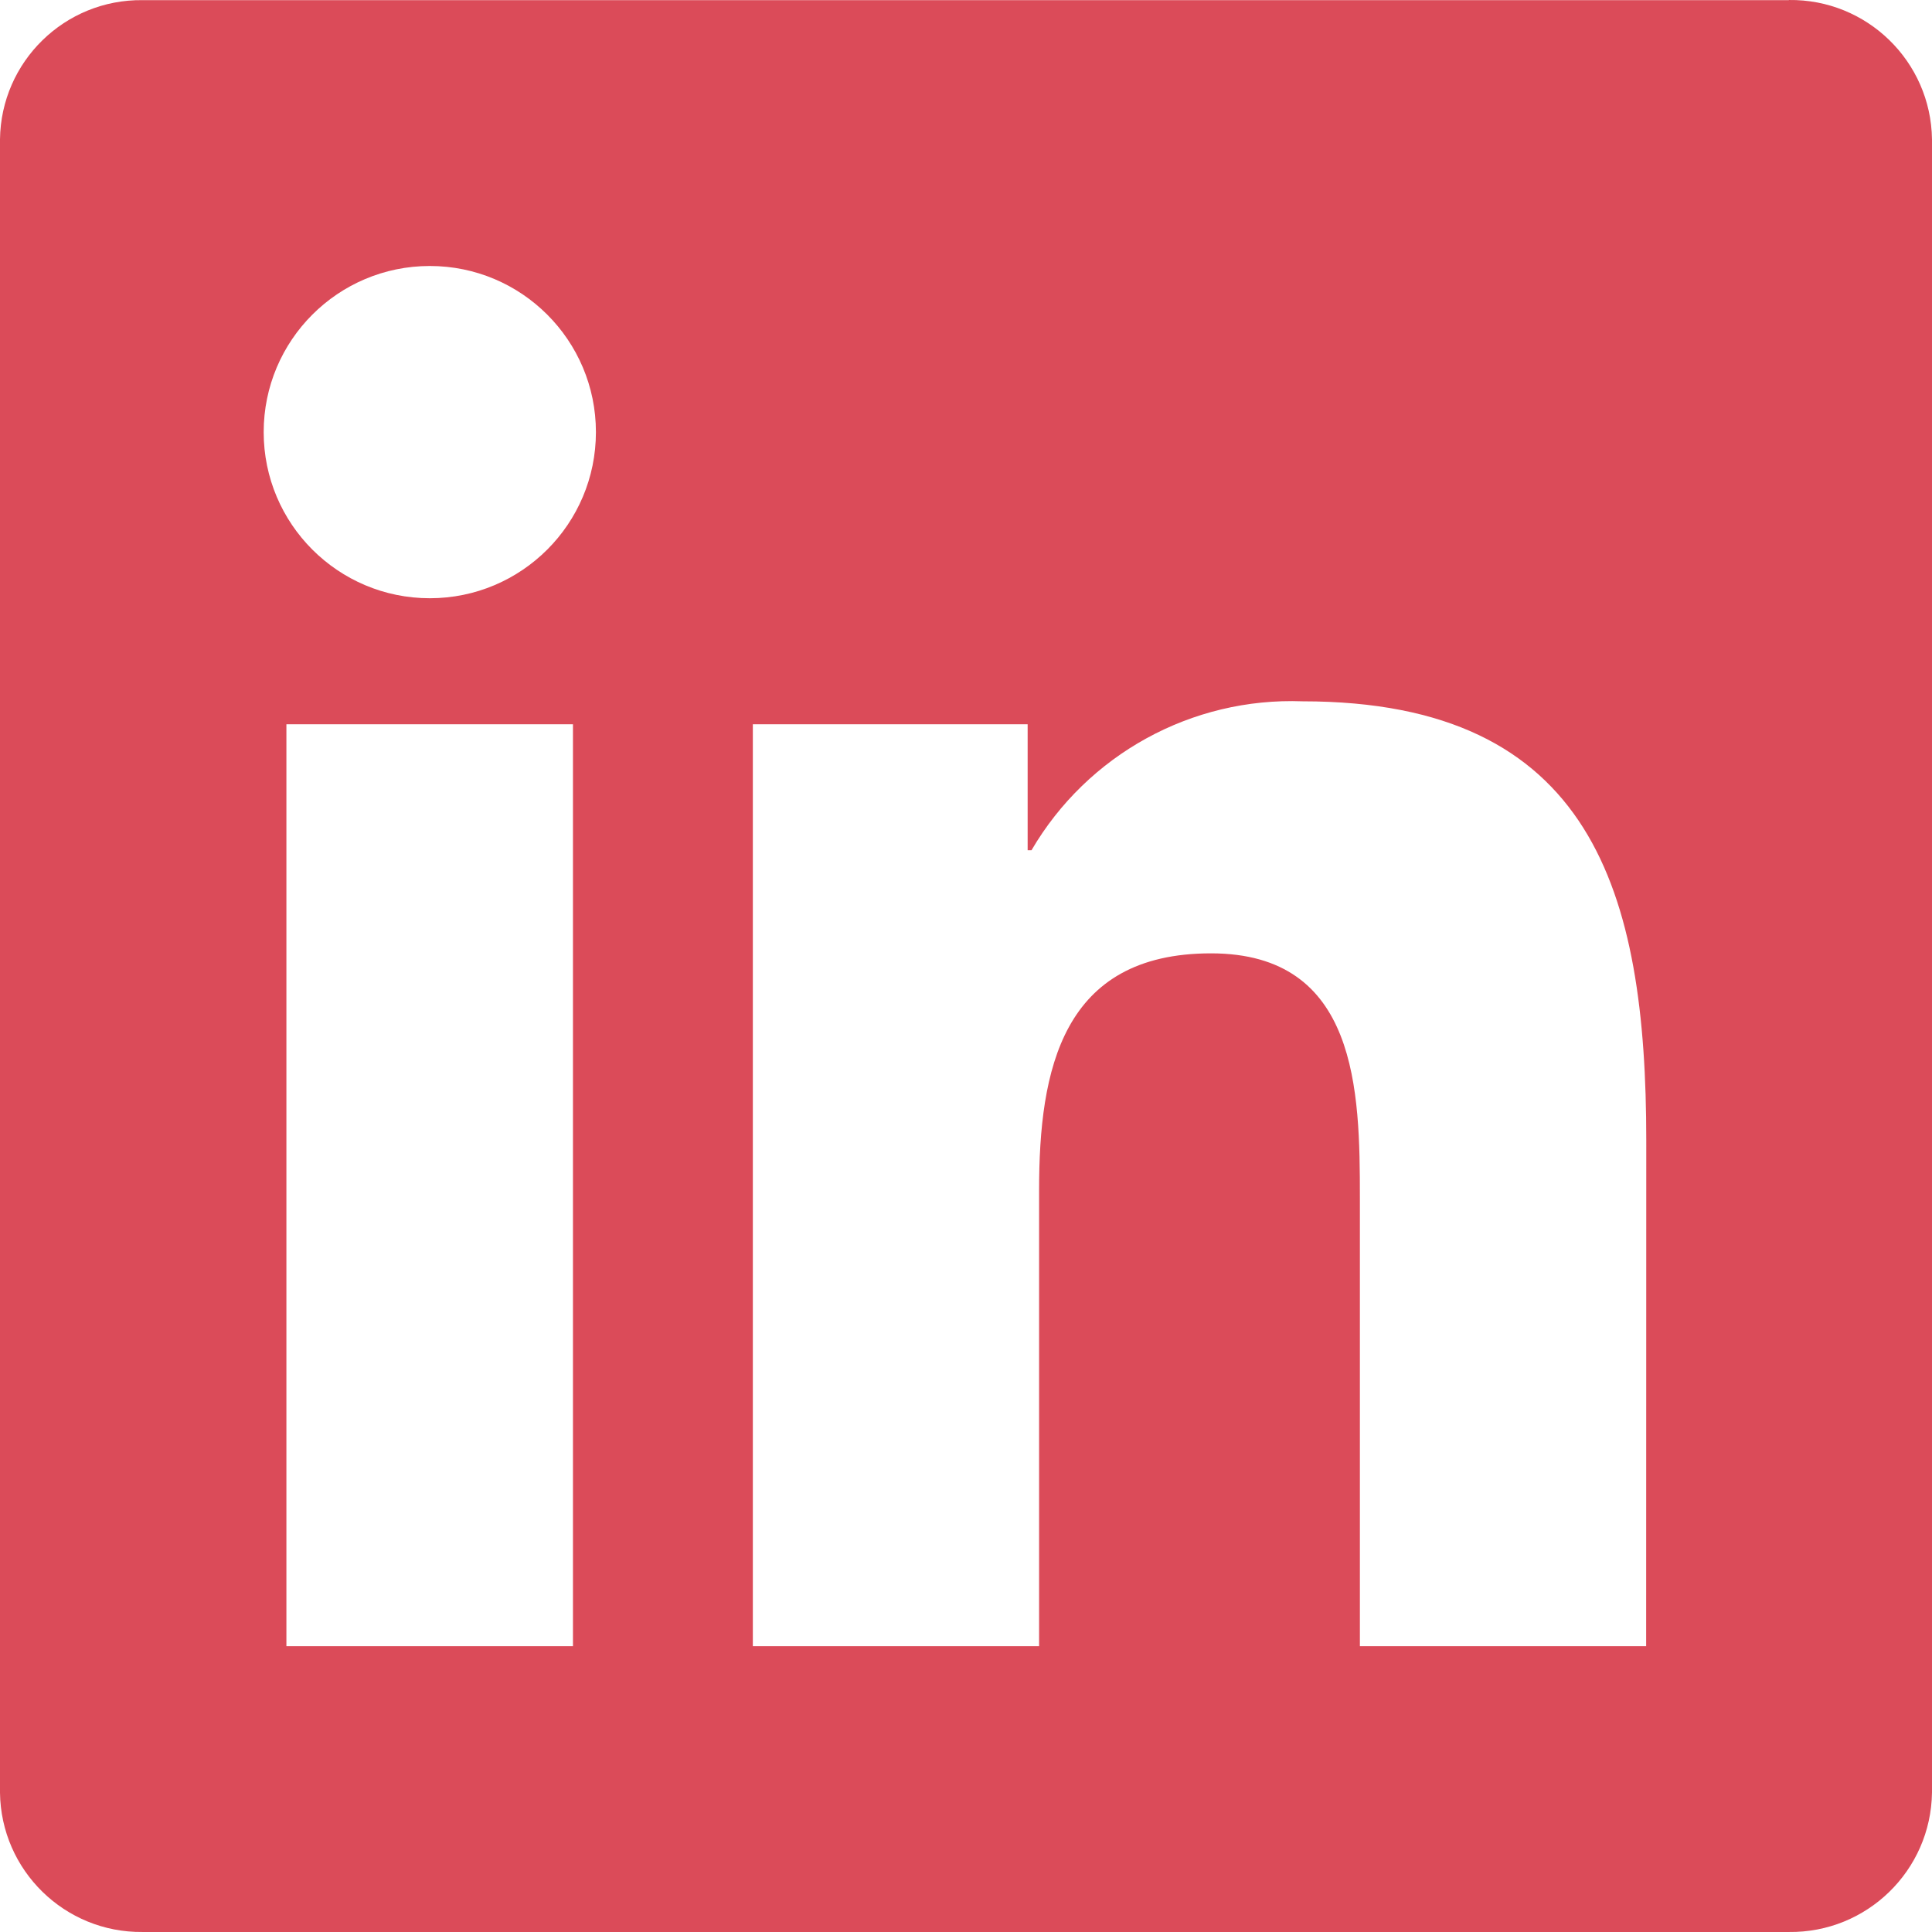
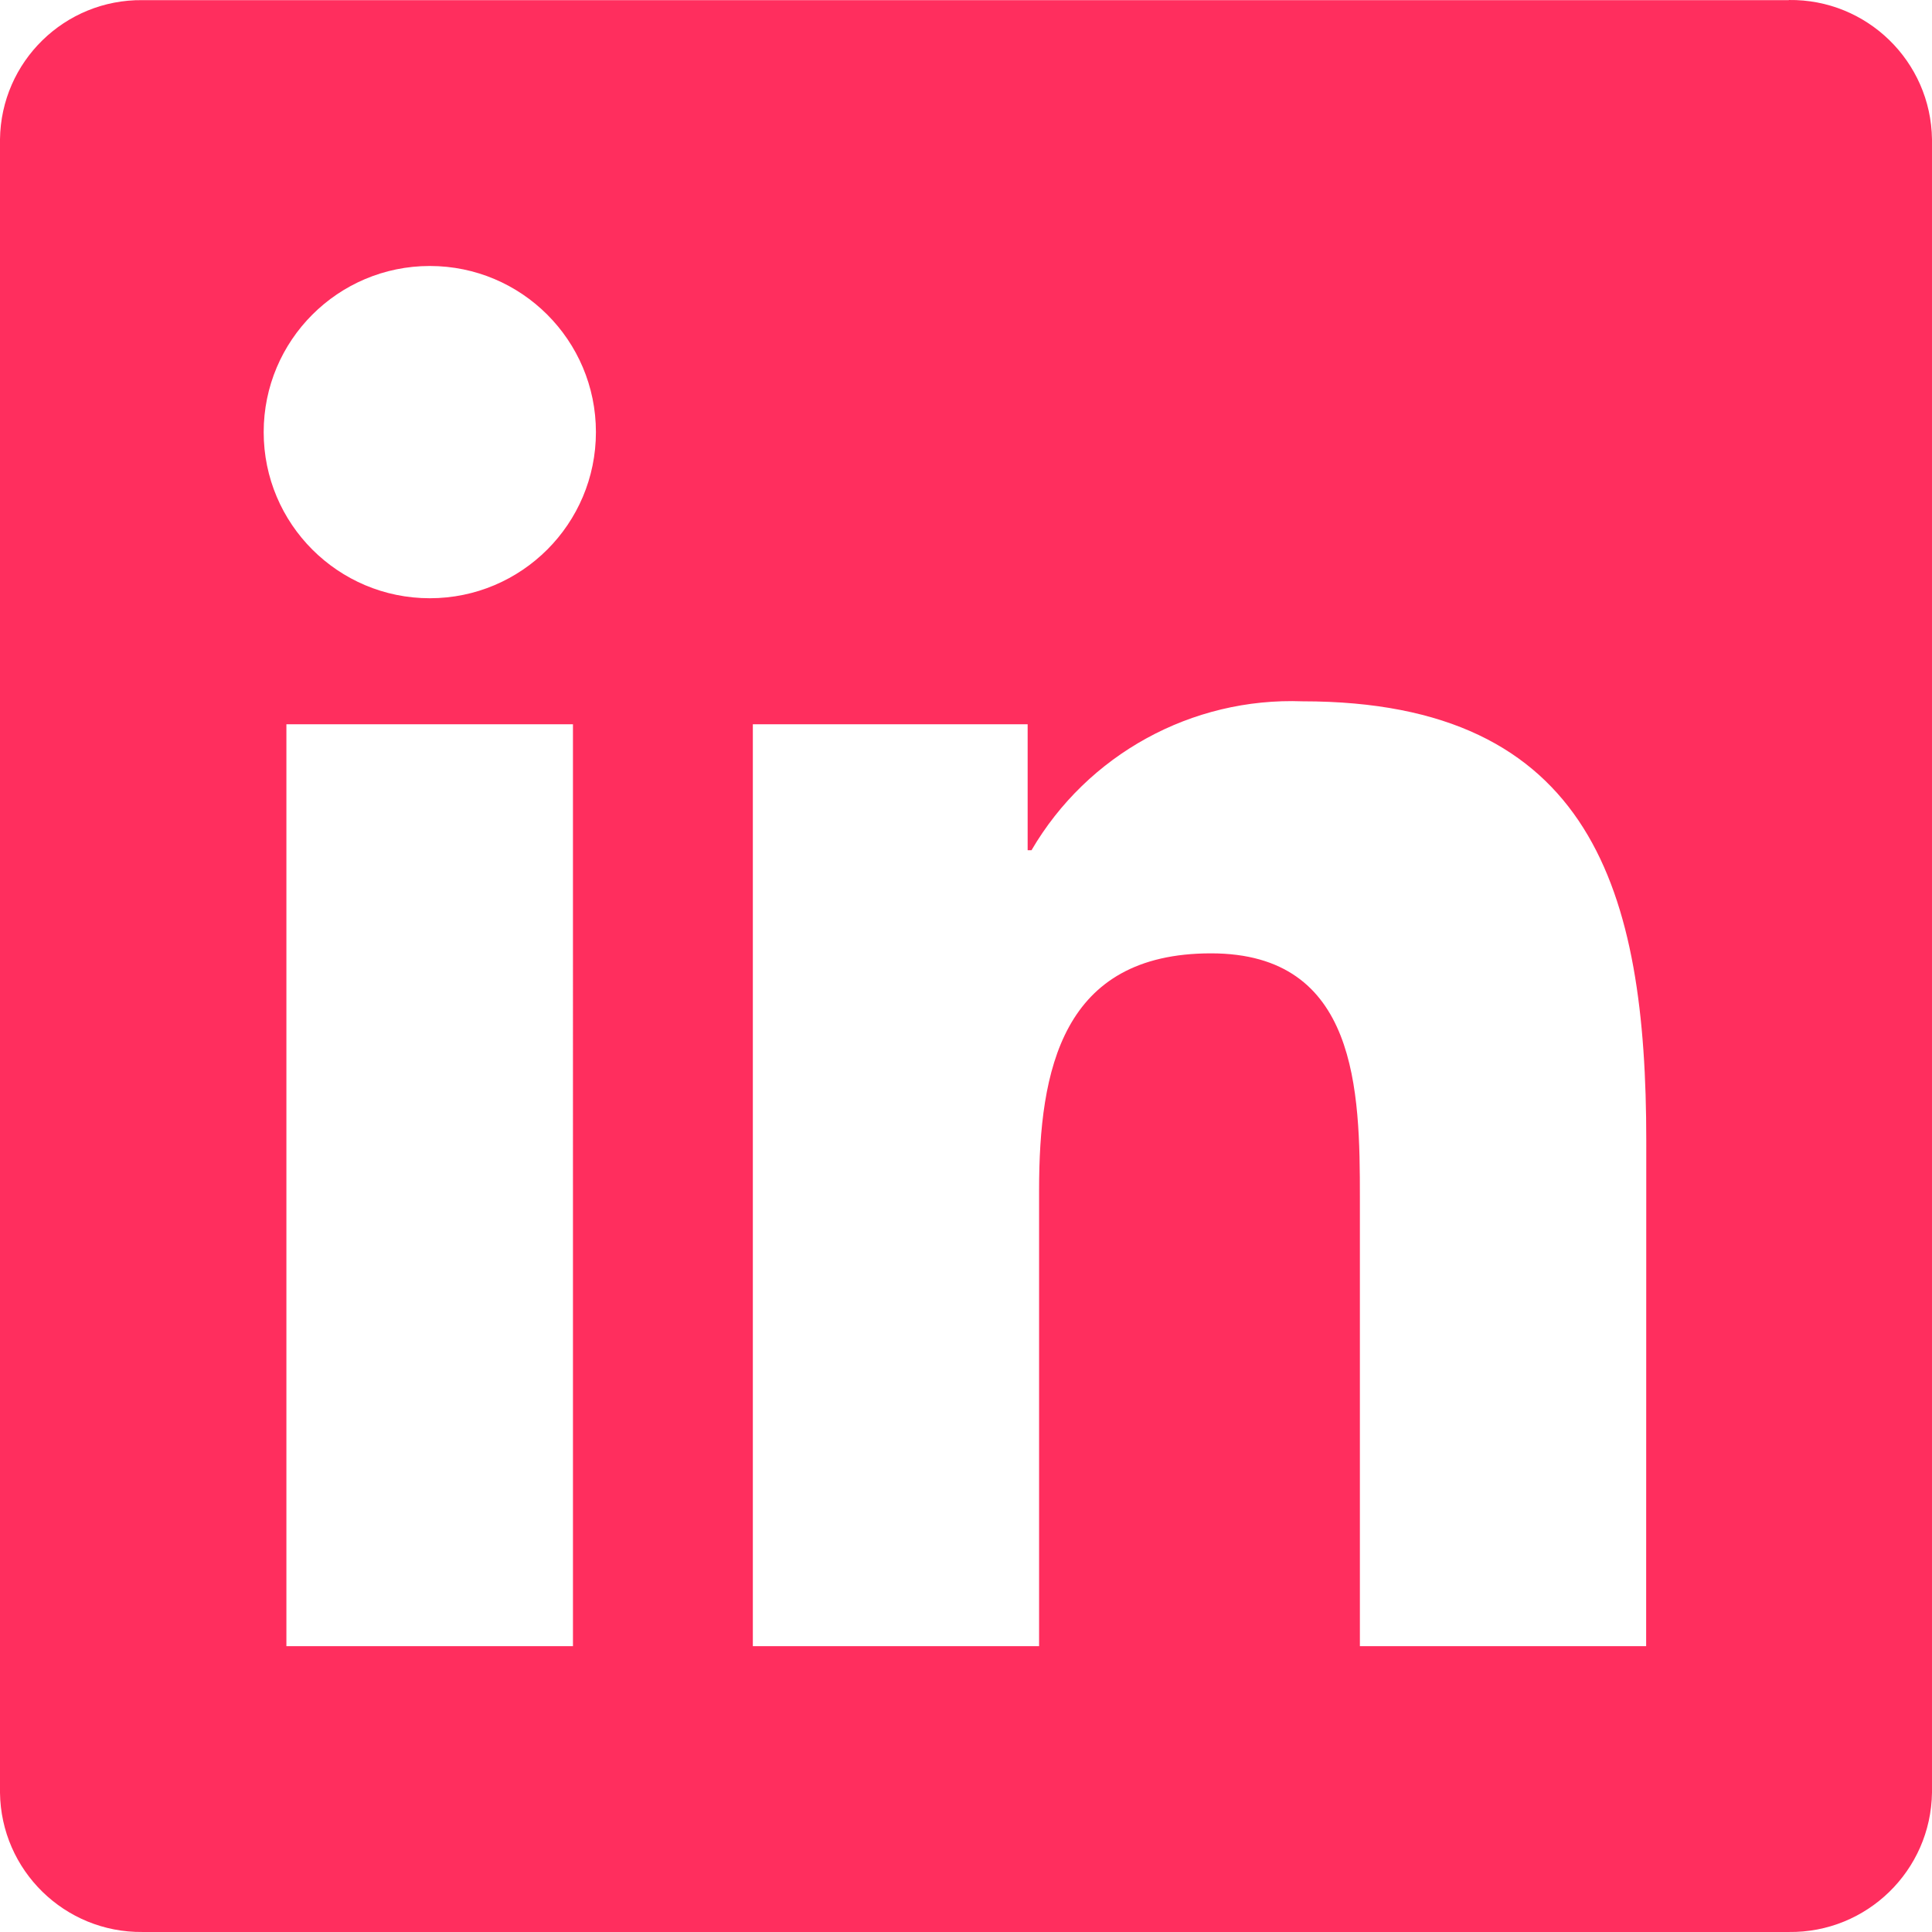
<svg xmlns="http://www.w3.org/2000/svg" width="256" height="256" viewBox="0 0 256 256">
-   <path fill="#DB4B59" d="M218.123 218.127h-37.931v-59.403c0-14.165-.253-32.4-19.728-32.4c-19.756 0-22.779 15.434-22.779 31.369v60.43h-37.93V95.967h36.413v16.694h.51a39.91 39.91 0 0 1 35.928-19.733c38.445 0 45.533 25.288 45.533 58.186zM56.955 79.27c-12.157.002-22.014-9.852-22.016-22.009s9.851-22.014 22.008-22.016c12.157-.003 22.014 9.851 22.016 22.008A22.013 22.013 0 0 1 56.955 79.27m18.966 138.858H37.95V95.967h37.97zM237.033.018H18.89C8.58-.098.125 8.161-.001 18.471v219.053c.122 10.315 8.576 18.582 18.89 18.474h218.144c10.336.128 18.823-8.139 18.966-18.474V18.454c-.147-10.33-8.635-18.588-18.966-18.453" />
+   <path fill="#FF2E5E" d="M218.123 218.127h-37.931v-59.403c0-14.165-.253-32.4-19.728-32.4c-19.756 0-22.779 15.434-22.779 31.369v60.43h-37.93V95.967h36.413v16.694h.51a39.91 39.91 0 0 1 35.928-19.733c38.445 0 45.533 25.288 45.533 58.186zM56.955 79.27c-12.157.002-22.014-9.852-22.016-22.009s9.851-22.014 22.008-22.016c12.157-.003 22.014 9.851 22.016 22.008A22.013 22.013 0 0 1 56.955 79.27m18.966 138.858H37.95V95.967h37.97zM237.033.018H18.89C8.58-.098.125 8.161-.001 18.471v219.053c.122 10.315 8.576 18.582 18.89 18.474h218.144c10.336.128 18.823-8.139 18.966-18.474V18.454c-.147-10.33-8.635-18.588-18.966-18.453" />
</svg>
